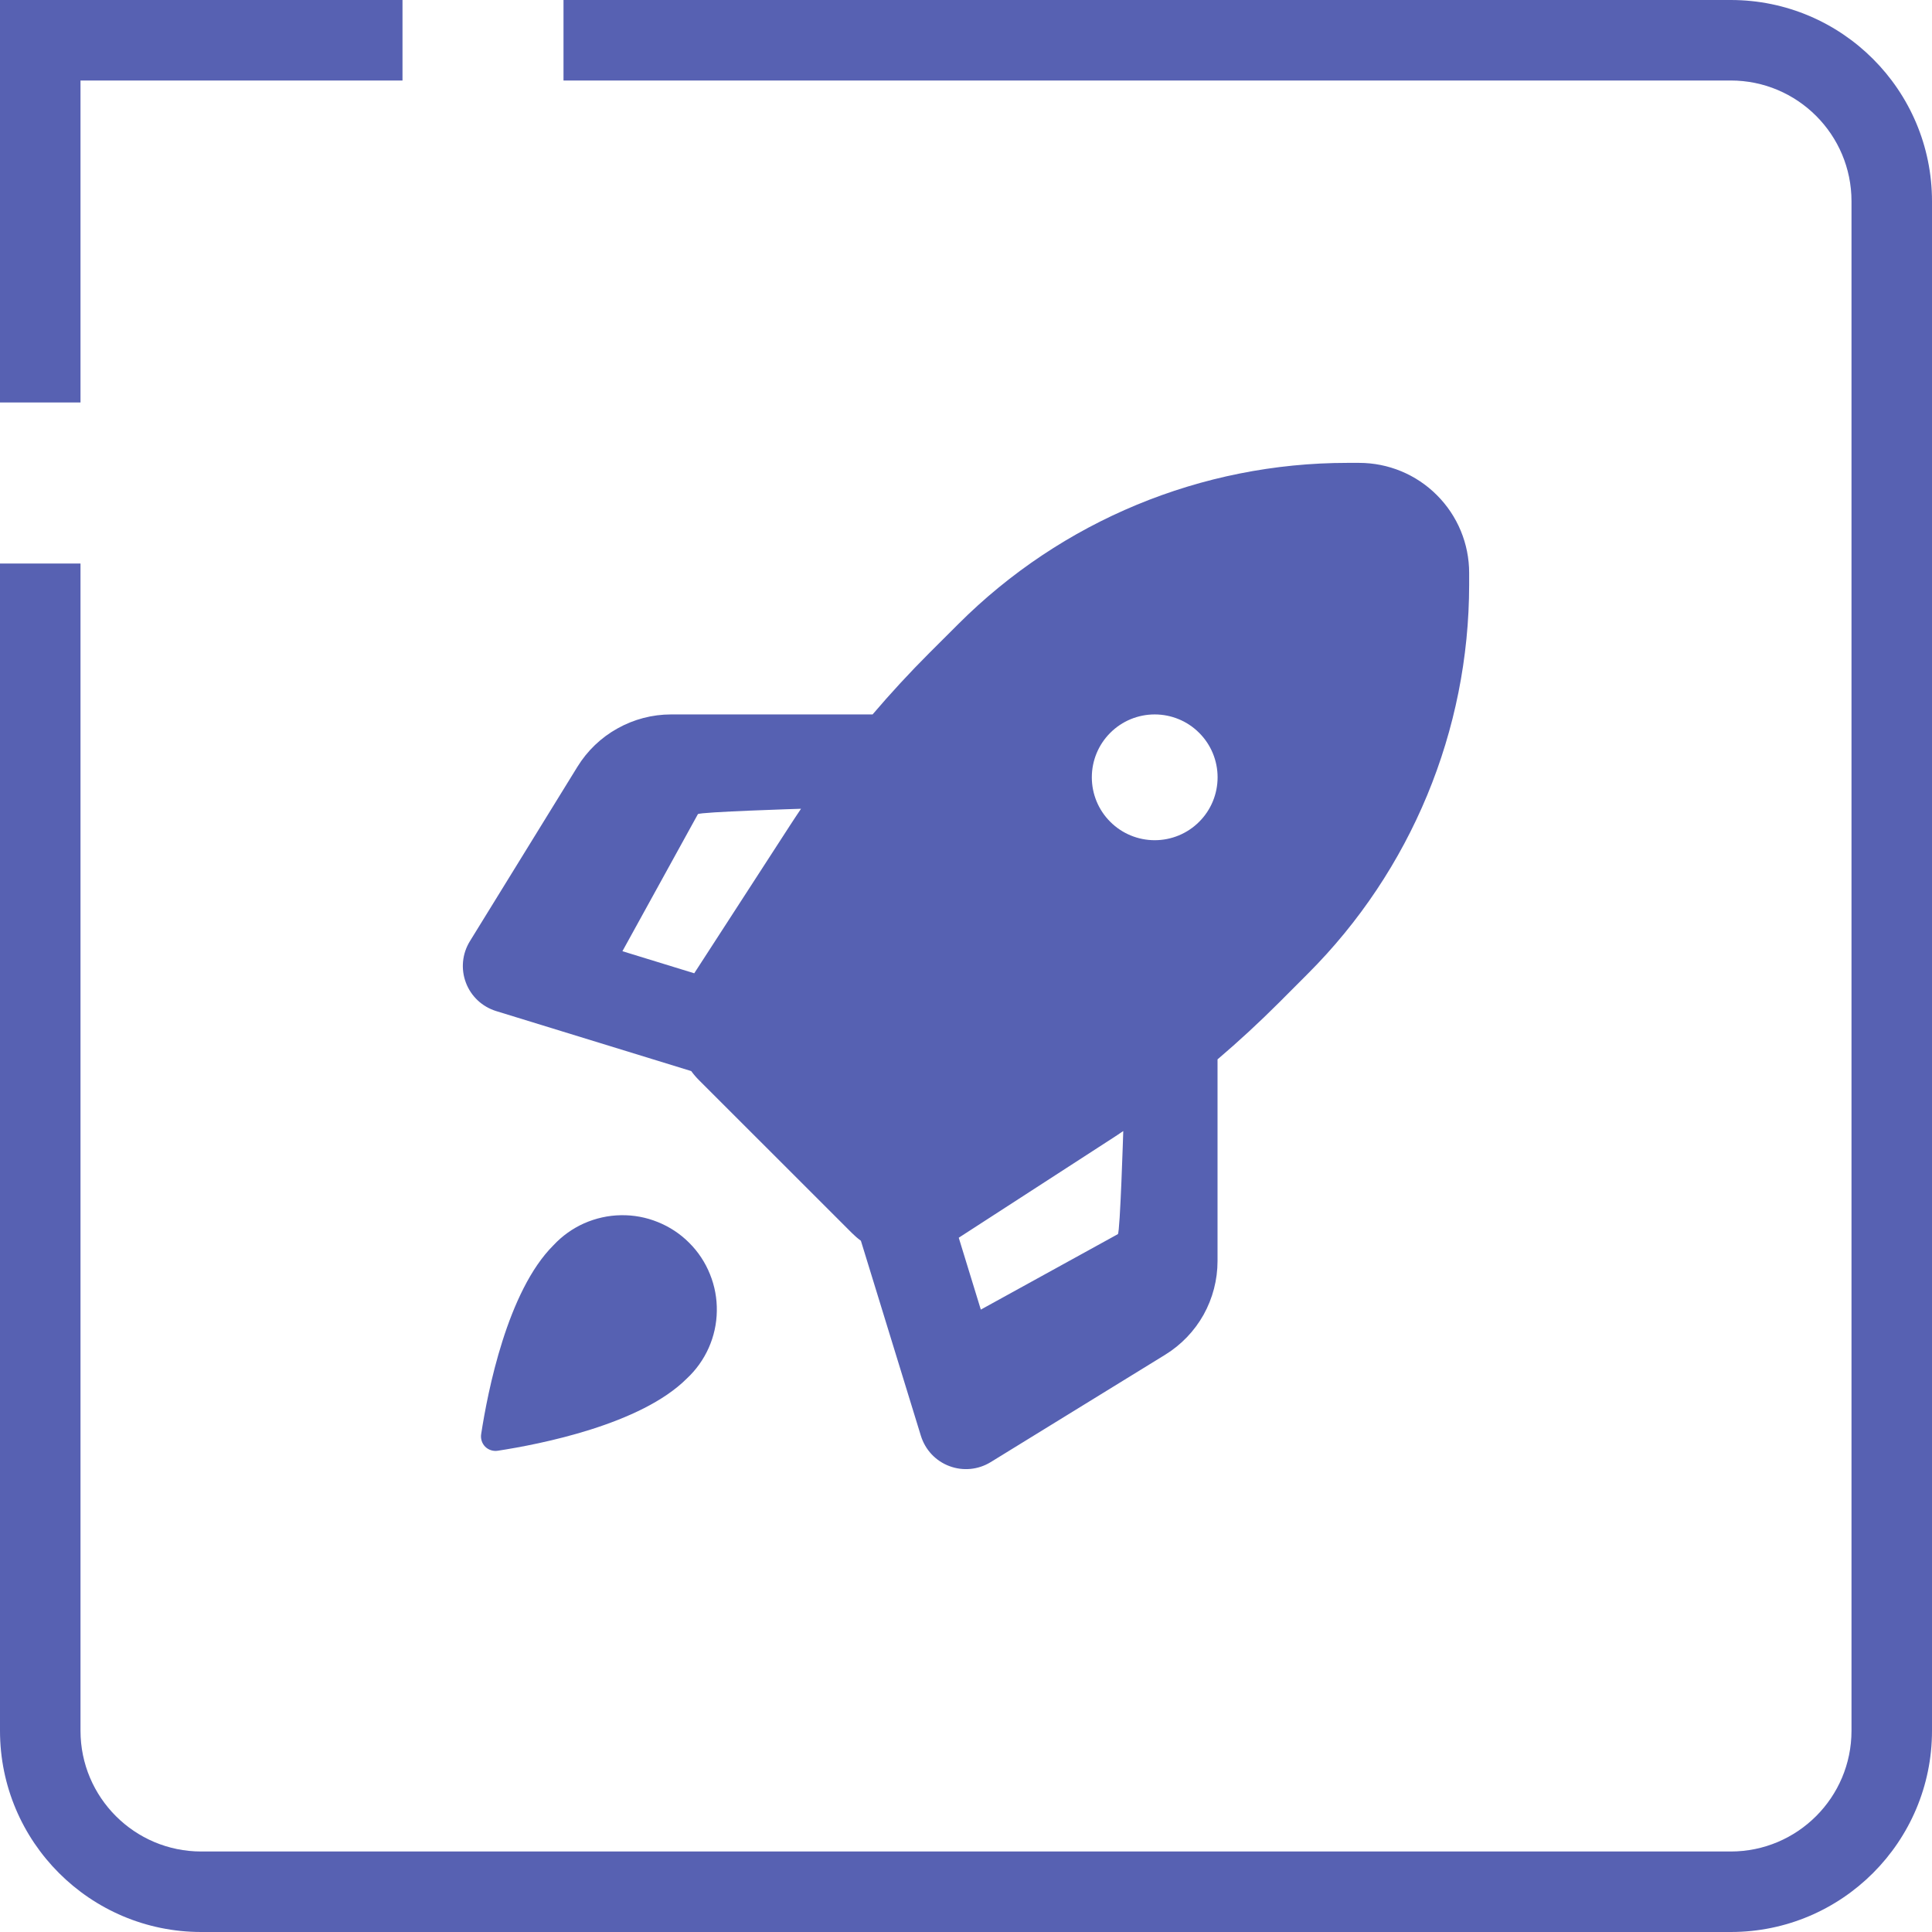
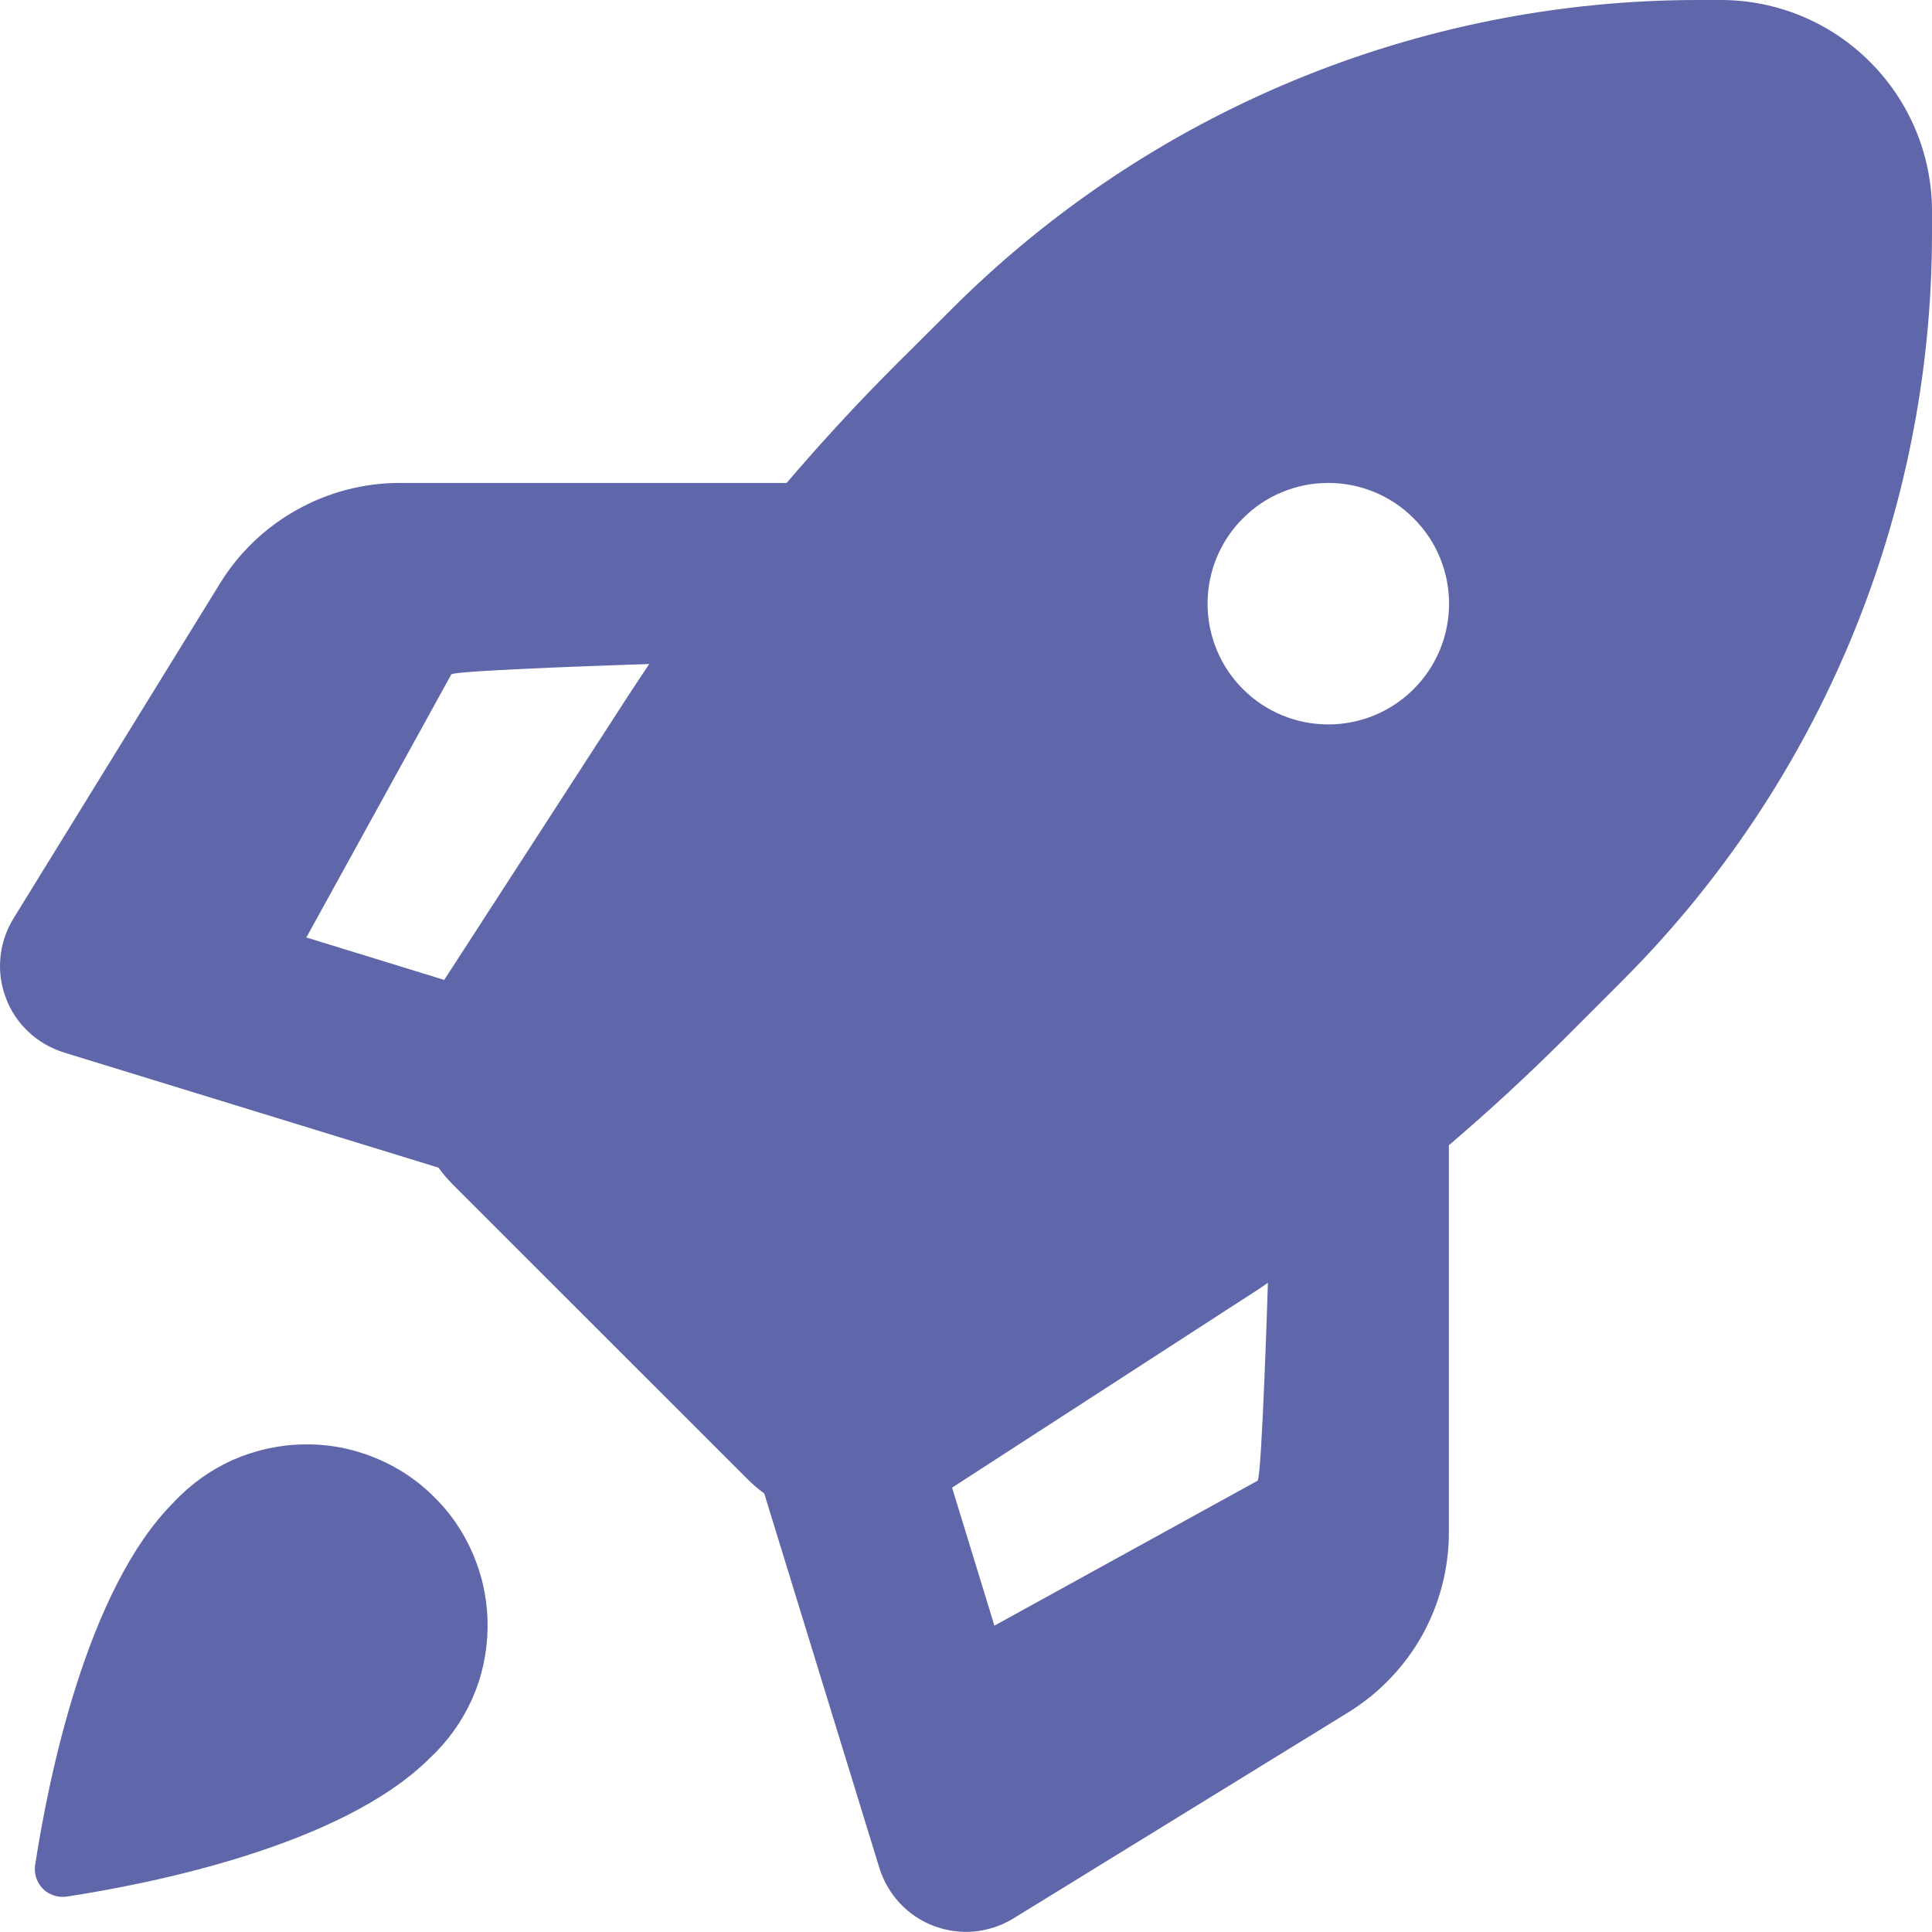
- <svg xmlns="http://www.w3.org/2000/svg" width="100%" height="100%" viewBox="0 0 48 48" version="1.1" xml:space="preserve" style="fill-rule:evenodd;clip-rule:evenodd;stroke-linejoin:round;stroke-miterlimit:2;">
-   <g transform="matrix(6.12323e-17,1,-1,6.12323e-17,48,0)">
-     <g transform="matrix(3.06162e-16,-1,1,3.06162e-16,-2.93915e-15,48)">
-       <path d="M14,2L43,2C44.656,2 46,3.344 46,5L46,43C46,44.656 44.656,46 43,46L5,46C3.344,46 2,44.656 2,43L2,14L0,14L0,43C0,45.76 2.24,48 5,48L43,48C45.76,48 48,45.76 48,43L48,5C48,2.24 45.76,0 43,0L14,-0L14,2ZM10,2L10,-0L0,-0L0,10L2,10L2,2L10,2Z" style="fill:rgb(87,97,178);" />
-     </g>
-     <g transform="matrix(9.56721e-17,-1.56245,1.56245,9.56721e-17,11.5,36.4985)">
-       <path d="M14.064,0C11.743,0 9.518,0.922 7.877,2.563L7.418,3.021C7.104,3.335 6.802,3.662 6.514,4L3.31,4C3.011,4 2.717,4.077 2.457,4.223C2.196,4.368 1.977,4.578 1.82,4.833L0.11,7.607C0.05,7.705 0.013,7.814 0.002,7.928C-0.009,8.042 0.006,8.157 0.047,8.265C0.087,8.372 0.151,8.468 0.235,8.547C0.318,8.625 0.419,8.683 0.528,8.717L3.63,9.671C3.667,9.722 3.709,9.771 3.754,9.816L6.183,12.244C6.229,12.29 6.277,12.332 6.328,12.369L7.282,15.471C7.316,15.58 7.374,15.681 7.452,15.764C7.531,15.848 7.627,15.912 7.734,15.952C7.842,15.993 7.957,16.008 8.071,15.997C8.185,15.986 8.294,15.949 8.392,15.889L11.166,14.182C11.421,14.025 11.631,13.806 11.777,13.546C11.922,13.285 11.999,12.991 11.999,12.692L11.999,9.485C12.337,9.197 12.664,8.895 12.978,8.581L13.436,8.122C15.077,6.482 15.999,4.256 16,1.936L16,1.75C16,1.286 15.816,0.841 15.487,0.513C15.159,0.184 14.714,0 14.25,0L14.064,0ZM10.5,10.625C10.412,10.685 10.323,10.743 10.234,10.8L7.884,12.321L8.235,13.464L10.414,12.264C10.45,12.242 10.5,10.625 10.5,10.625ZM3.678,8.116L5.2,5.766C5.258,5.676 5.317,5.588 5.376,5.5C5.376,5.5 3.758,5.55 3.736,5.586L2.536,7.765L3.678,8.116ZM12,5C12,5.265 11.895,5.52 11.707,5.707C11.52,5.895 11.265,6 11,6C10.735,6 10.48,5.895 10.293,5.707C10.105,5.52 10,5.265 10,5C10,4.735 10.105,4.48 10.293,4.293C10.48,4.105 10.735,4 11,4C11.265,4 11.52,4.105 11.707,4.293C11.895,4.48 12,4.735 12,5ZM3.56,14.56C3.707,14.423 3.826,14.257 3.908,14.073C3.99,13.889 4.034,13.691 4.037,13.489C4.041,13.288 4.004,13.088 3.928,12.901C3.853,12.714 3.741,12.544 3.598,12.402C3.456,12.259 3.286,12.147 3.099,12.072C2.912,11.996 2.712,11.959 2.511,11.963C2.31,11.966 2.111,12.011 1.927,12.092C1.743,12.174 1.577,12.293 1.44,12.44C0.706,13.17 0.393,14.772 0.29,15.443C0.284,15.479 0.287,15.516 0.298,15.551C0.309,15.586 0.328,15.618 0.354,15.644C0.38,15.67 0.412,15.689 0.447,15.7C0.482,15.711 0.519,15.714 0.555,15.708C1.226,15.605 2.828,15.292 3.56,14.56Z" style="fill:rgb(86,97,178);" />
-     </g>
-   </g>
+ <svg xmlns="http://www.w3.org/2000/svg" width="100%" height="100%" viewBox="0 0 30 30" version="1.1" xml:space="preserve" style="fill-rule:evenodd;clip-rule:evenodd;stroke-linejoin:round;stroke-miterlimit:2;">
+   <path d="M26.37,0c-4.352,0 -8.523,1.729 -11.599,4.806l-0.861,0.858c-0.589,0.589 -1.155,1.202 -1.695,1.835l-6.007,0c-0.56,0 -1.111,0.144 -1.599,0.418c-0.489,0.272 -0.9,0.666 -1.194,1.144l-3.206,5.201c-0.112,0.184 -0.182,0.388 -0.202,0.601c-0.022,0.214 0.007,0.43 0.084,0.633c0.074,0.2 0.194,0.38 0.353,0.528c0.155,0.146 0.344,0.255 0.548,0.319l5.816,1.788c0.07,0.096 0.149,0.188 0.233,0.272l4.554,4.553c0.086,0.086 0.176,0.164 0.272,0.234l1.788,5.816c0.063,0.203 0.173,0.393 0.319,0.548c0.148,0.158 0.328,0.278 0.528,0.353c0.203,0.076 0.419,0.105 0.632,0.085c0.214,-0.022 0.418,-0.09 0.603,-0.203l5.2,-3.2c0.478,-0.295 0.871,-0.706 1.145,-1.193c0.272,-0.489 0.416,-1.04 0.416,-1.601l0,-6.012c0.634,-0.54 1.247,-1.107 1.836,-1.696l0.859,-0.86c3.077,-3.074 4.805,-7.248 4.807,-11.597l-0,-0.349c-0,-0.87 -0.346,-1.704 -0.962,-2.319c-0.615,-0.618 -1.45,-0.962 -2.32,-0.962l-0.348,0Zm-6.682,19.92c-0.164,0.113 -0.331,0.221 -0.498,0.327l-4.406,2.853l0.657,2.143l4.086,-2.25c0.067,-0.041 0.161,-3.073 0.161,-3.073Zm-12.79,-4.704l2.853,-4.406c0.11,-0.169 0.22,-0.334 0.33,-0.499c0,-0 -3.033,0.095 -3.074,0.162l-2.25,4.084l2.141,0.659Zm15.603,-5.842c-0,0.496 -0.197,0.975 -0.55,1.326c-0.35,0.352 -0.829,0.549 -1.326,0.549c-0.497,0 -0.974,-0.197 -1.325,-0.549c-0.352,-0.351 -0.549,-0.83 -0.549,-1.326c-0,-0.497 0.197,-0.975 0.549,-1.325c0.351,-0.353 0.828,-0.55 1.325,-0.55c0.497,0 0.976,0.197 1.326,0.55c0.353,0.35 0.55,0.828 0.55,1.325Zm-15.824,17.923c0.276,-0.257 0.498,-0.568 0.653,-0.913c0.154,-0.345 0.235,-0.715 0.241,-1.095c0.007,-0.376 -0.061,-0.752 -0.204,-1.102c-0.14,-0.351 -0.35,-0.67 -0.619,-0.935c-0.266,-0.269 -0.584,-0.479 -0.935,-0.619c-0.351,-0.143 -0.726,-0.213 -1.102,-0.204c-0.377,0.005 -0.75,0.09 -1.096,0.241c-0.344,0.154 -0.656,0.377 -0.913,0.653c-1.375,1.368 -1.962,4.372 -2.155,5.63c-0.012,0.067 -0.006,0.136 0.014,0.202c0.021,0.065 0.057,0.125 0.106,0.174c0.048,0.05 0.108,0.084 0.174,0.105c0.066,0.021 0.134,0.026 0.203,0.015c1.257,-0.193 4.261,-0.779 5.633,-2.152Z" style="fill:#5f67aa;" />
</svg>
